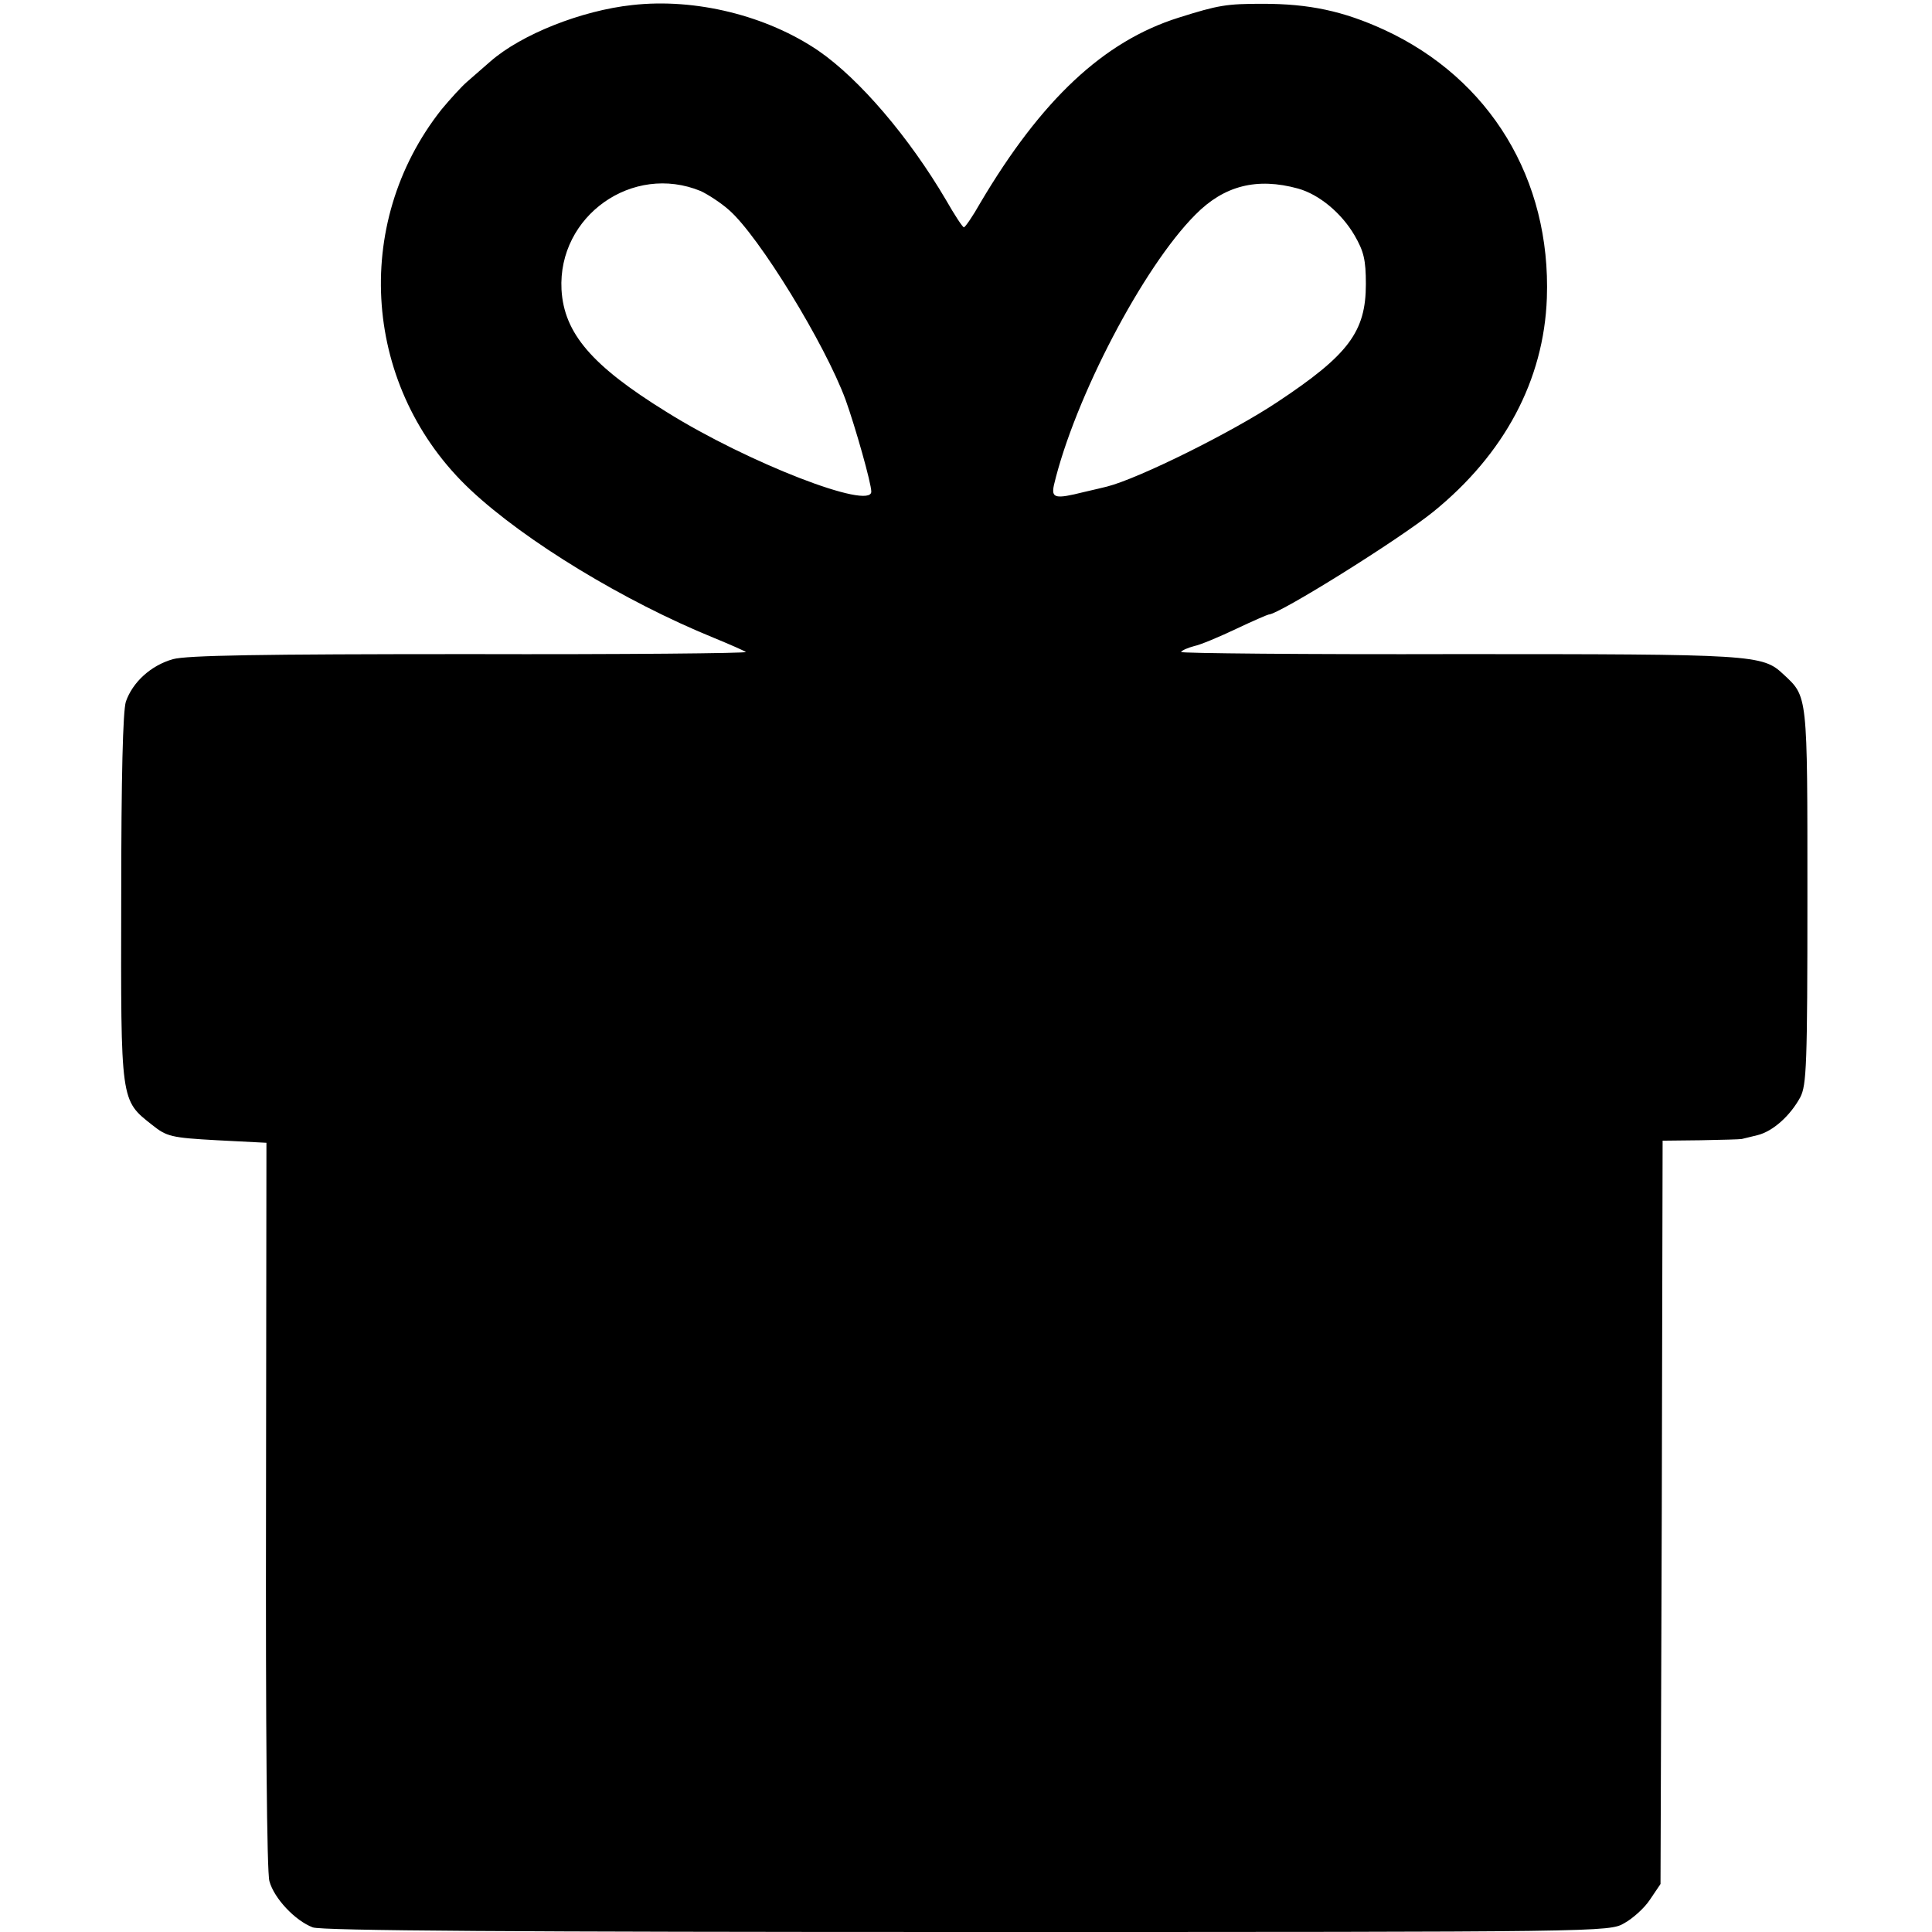
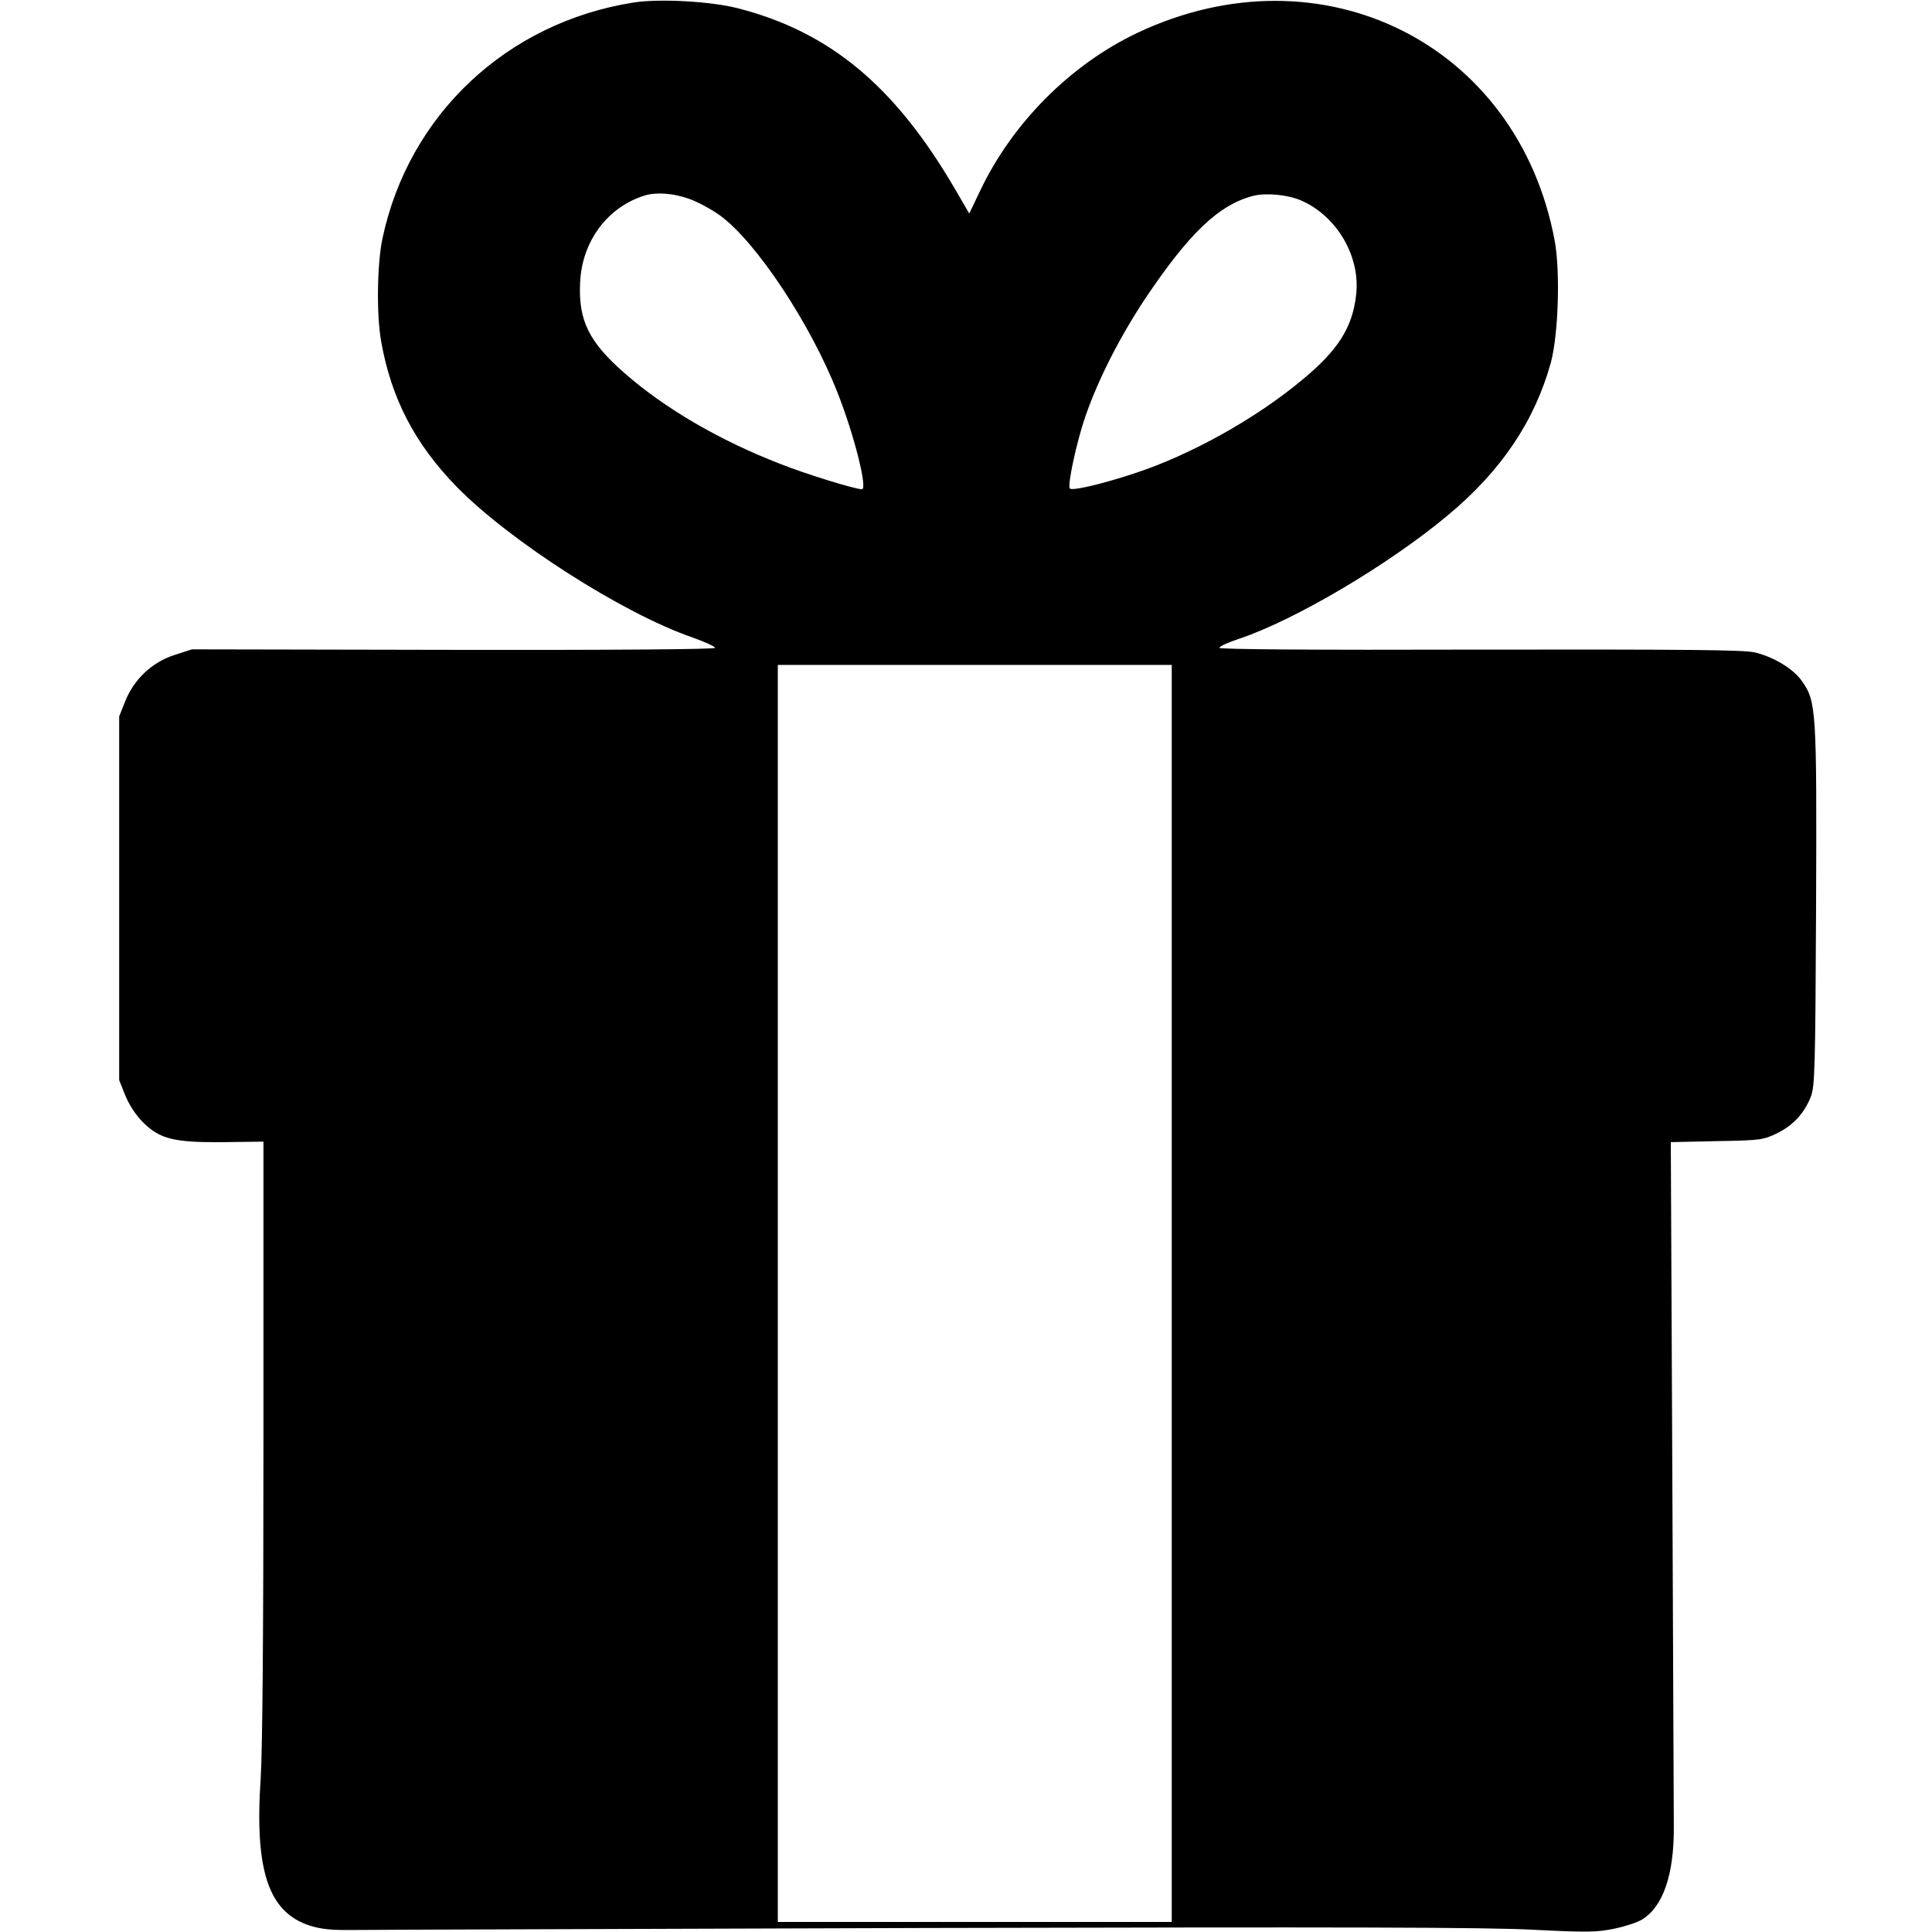
- <svg xmlns="http://www.w3.org/2000/svg" version="1.0" width="459pt" height="459pt" viewBox="0 0 459 459" preserveAspectRatio="xMidYMid meet">
-   <g transform="translate(0,459) scale(0.1,-0.1)" fill="#000000" stroke="none">
-     <path d="M1502 4578 c-121 -13 -264 -70 -337 -134 -16 -14 -41 -36 -55 -48 -14 -12 -41 -42 -61 -66 -216 -273 -186 -665 69 -904 130 -122 366 -265 577 -351 39 -16 73 -31 77 -34 4 -3 -291 -6 -655 -5 -502 0 -673 -3 -706 -12 -53 -15 -96 -55 -112 -101 -7 -23 -11 -175 -11 -468 -1 -486 -2 -478 74 -538 34 -27 44 -30 154 -36 l117 -6 -1 -859 c-1 -535 2 -873 8 -895 11 -41 61 -94 103 -110 20 -8 497 -11 1554 -11 1517 0 1526 0 1562 21 20 11 48 36 61 56 l25 37 3 883 2 883 90 1 c50 1 93 2 98 3 4 1 21 5 37 9 37 9 78 46 102 90 15 29 17 76 17 477 0 484 1 474 -57 528 -50 47 -69 48 -774 48 -363 -1 -659 2 -657 5 2 4 16 10 31 14 15 3 60 22 100 41 40 19 75 34 77 34 24 0 308 177 391 244 169 137 263 313 270 508 10 282 -135 521 -386 637 -98 45 -179 62 -289 62 -86 0 -105 -3 -200 -33 -178 -56 -326 -195 -471 -440 -18 -32 -36 -58 -39 -58 -3 0 -22 29 -42 64 -88 150 -206 288 -303 355 -123 84 -293 126 -443 109z m163 -442 c17 -8 48 -28 67 -45 71 -62 228 -318 277 -451 23 -64 61 -198 61 -218 0 -45 -294 69 -486 189 -178 110 -244 187 -250 291 -9 175 169 301 331 234z m1419 6 c50 -14 103 -58 134 -111 22 -38 27 -58 27 -116 0 -113 -41 -168 -210 -280 -108 -72 -330 -182 -405 -201 -8 -2 -33 -8 -55 -13 -68 -17 -78 -15 -71 17 49 206 212 518 336 642 68 69 146 89 244 62z" />
+ <svg xmlns="http://www.w3.org/2000/svg" version="1.0" width="770pt" height="770pt" viewBox="0 0 770 770" preserveAspectRatio="xMidYMid meet">
+   <g transform="translate(0,770) scale(0.1,-0.1)" fill="#000000" stroke="none">
+     <path d="M2525 7690 c-506 -80 -897 -448 -1001 -942 -21 -101 -24 -301 -5 -408 40 -228 135 -410 302 -581 212 -216 660 -503 937 -599 51 -18 92 -37 92 -42 0 -6 -394 -9 -1042 -8 l-1043 2 -68 -22 c-90 -28 -163 -97 -198 -185 l-24 -60 0 -725 0 -725 24 -60 c15 -37 41 -78 70 -107 68 -68 124 -82 324 -80 l157 2 0 -1183 c0 -790 -4 -1239 -11 -1354 -25 -369 31 -535 197 -588 45 -14 86 -18 169 -17 61 1 1089 4 2285 8 1667 4 2232 3 2420 -7 217 -11 254 -10 323 4 43 9 93 25 112 37 83 51 127 179 126 367 0 59 -3 698 -6 1420 l-6 1311 183 4 c176 3 185 5 240 31 65 32 109 80 135 146 16 42 18 106 21 757 3 785 1 818 -56 899 -35 50 -113 97 -189 115 -46 10 -265 12 -1095 11 -678 -2 -1038 1 -1038 7 0 6 35 22 78 36 222 74 596 295 832 492 213 177 346 375 411 609 30 112 38 363 15 487 -147 785 -929 1174 -1663 827 -266 -126 -498 -359 -626 -628 l-44 -92 -60 103 c-238 406 -496 621 -862 715 -109 28 -313 39 -416 23z m223 -783 c34 -12 89 -42 122 -66 144 -105 360 -431 468 -706 66 -167 121 -385 97 -385 -26 0 -225 61 -325 101 -243 94 -460 221 -621 362 -142 124 -184 210 -177 360 7 165 109 302 258 348 46 14 115 9 178 -14z m2440 -7 c141 -63 234 -222 217 -374 -14 -130 -72 -222 -214 -339 -185 -155 -447 -301 -671 -374 -127 -42 -246 -70 -256 -60 -11 11 27 187 62 288 51 147 135 312 235 464 178 266 297 380 436 415 51 12 137 4 191 -20z m-518 -4355 l0 -2505 -785 0 -785 0 0 2505 0 2505 785 0 785 0 0 -2505z" />
  </g>
</svg>
